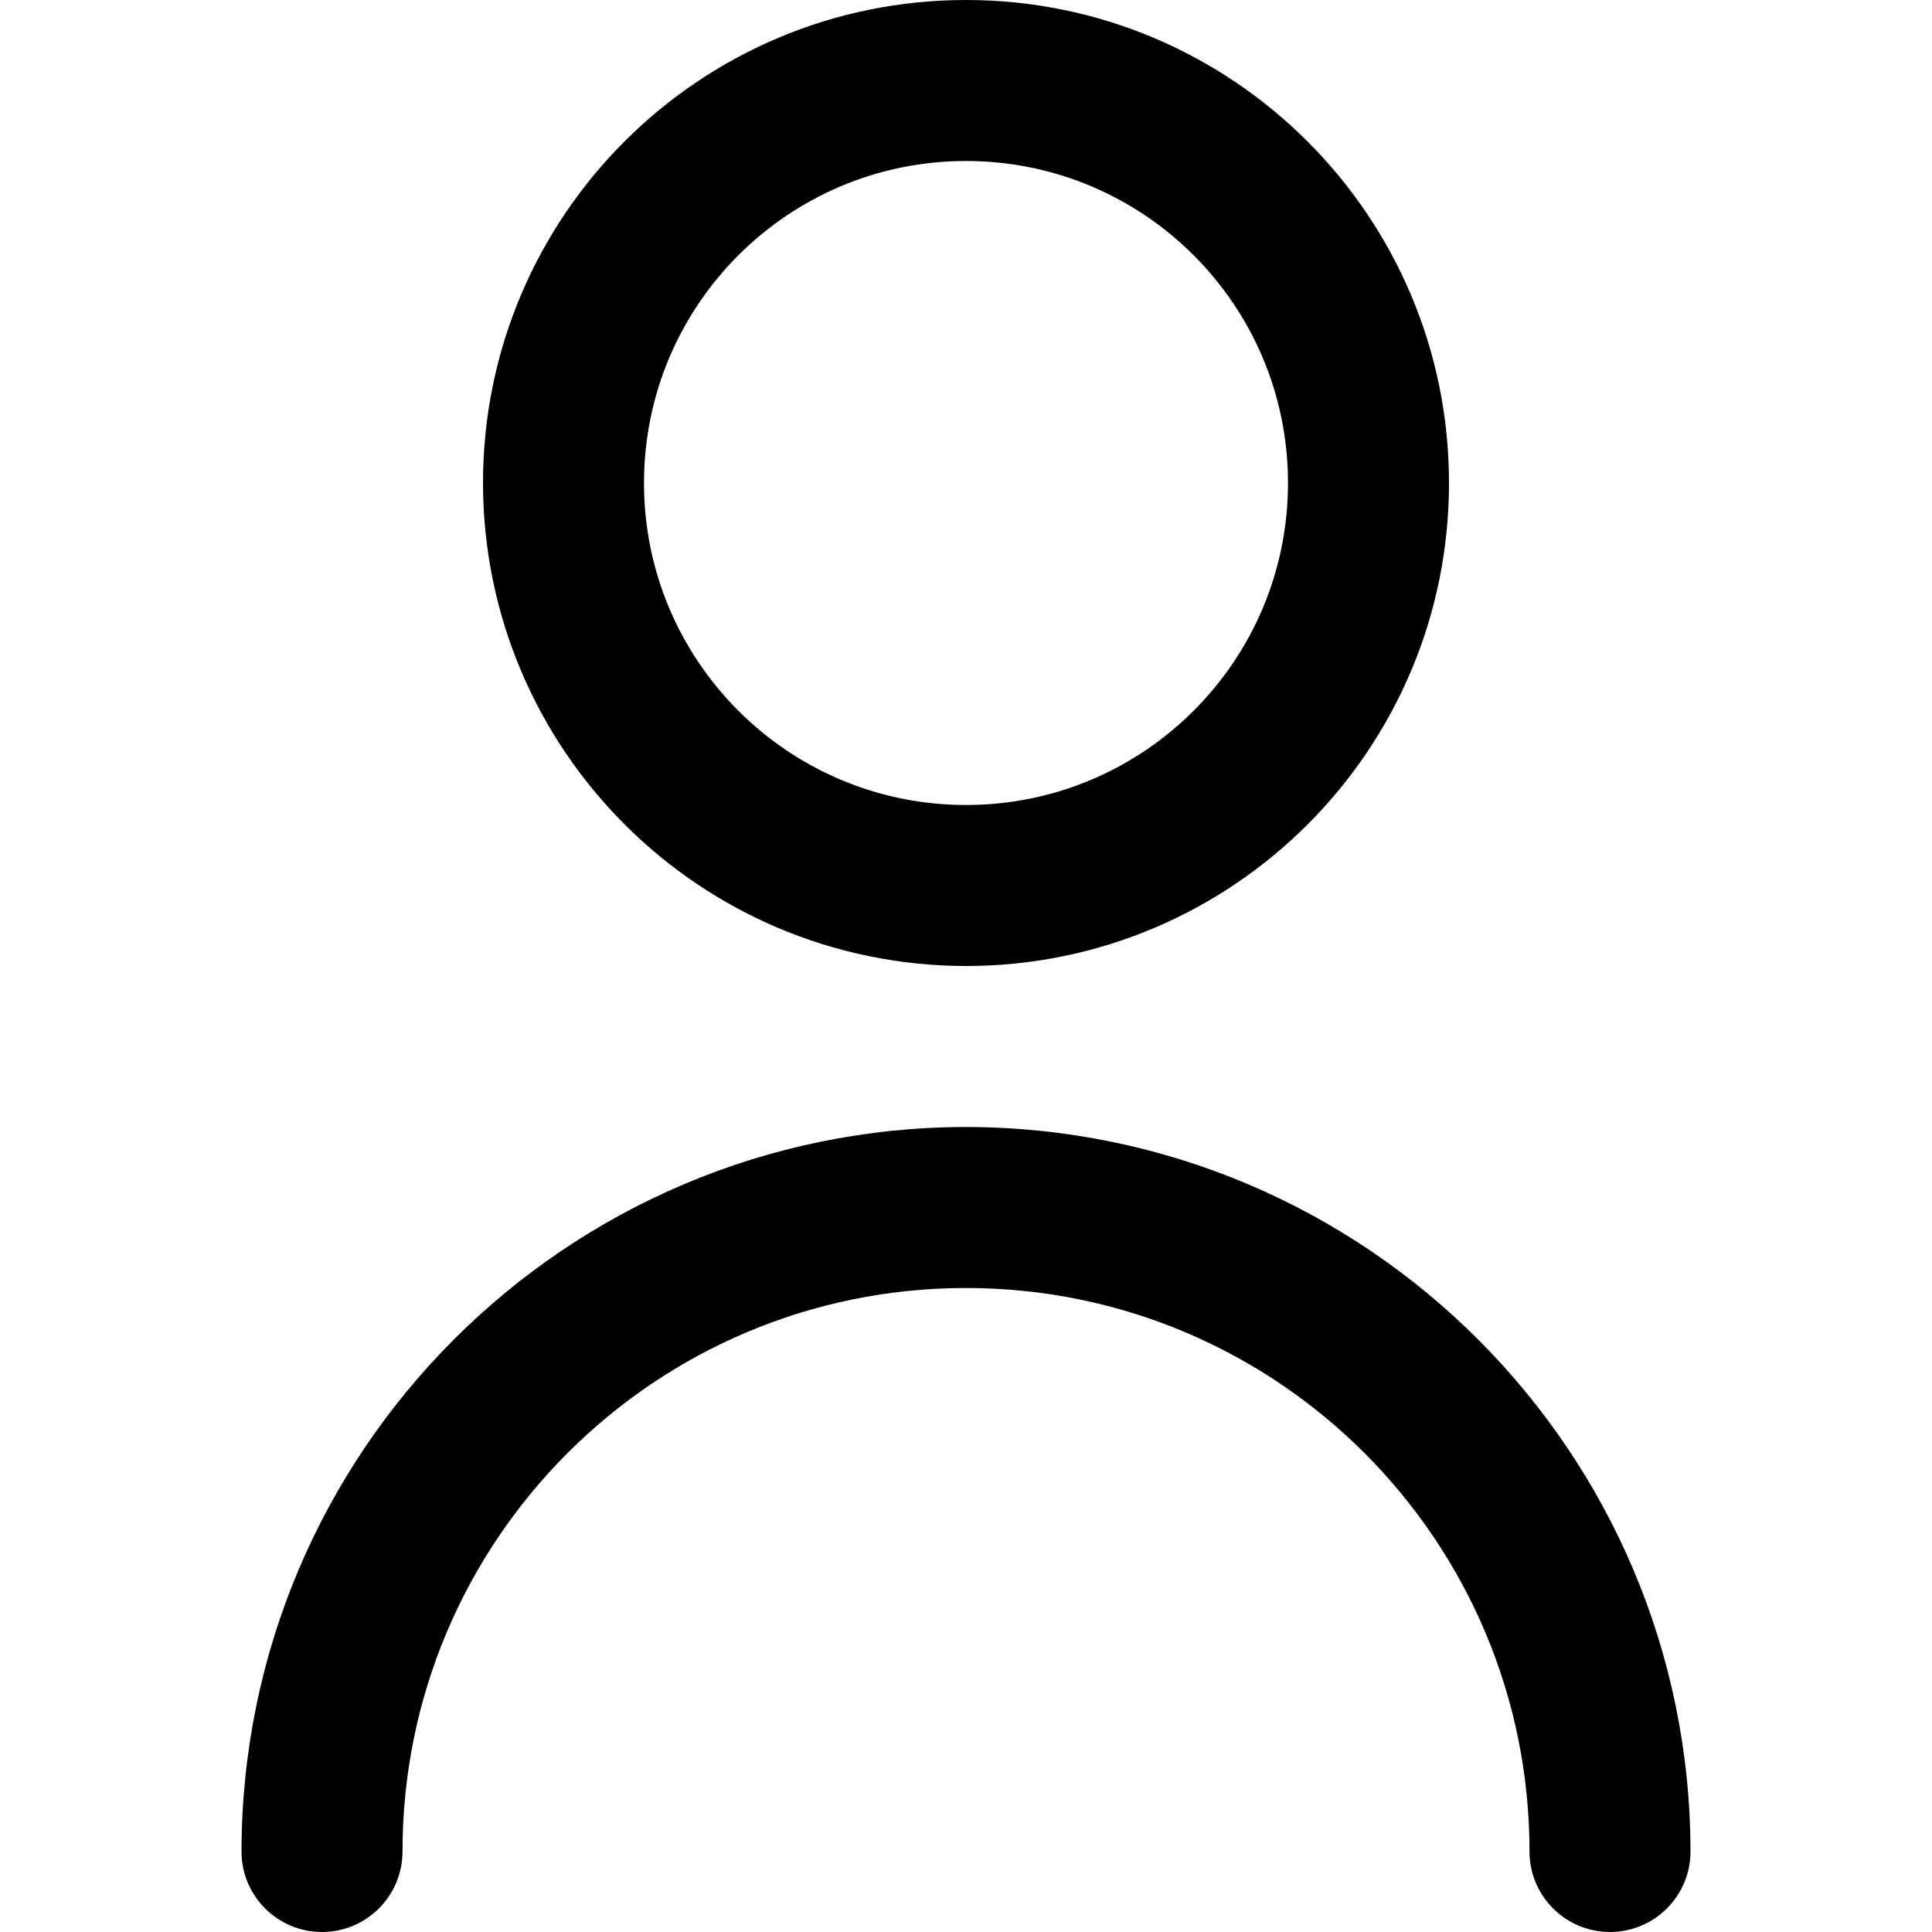
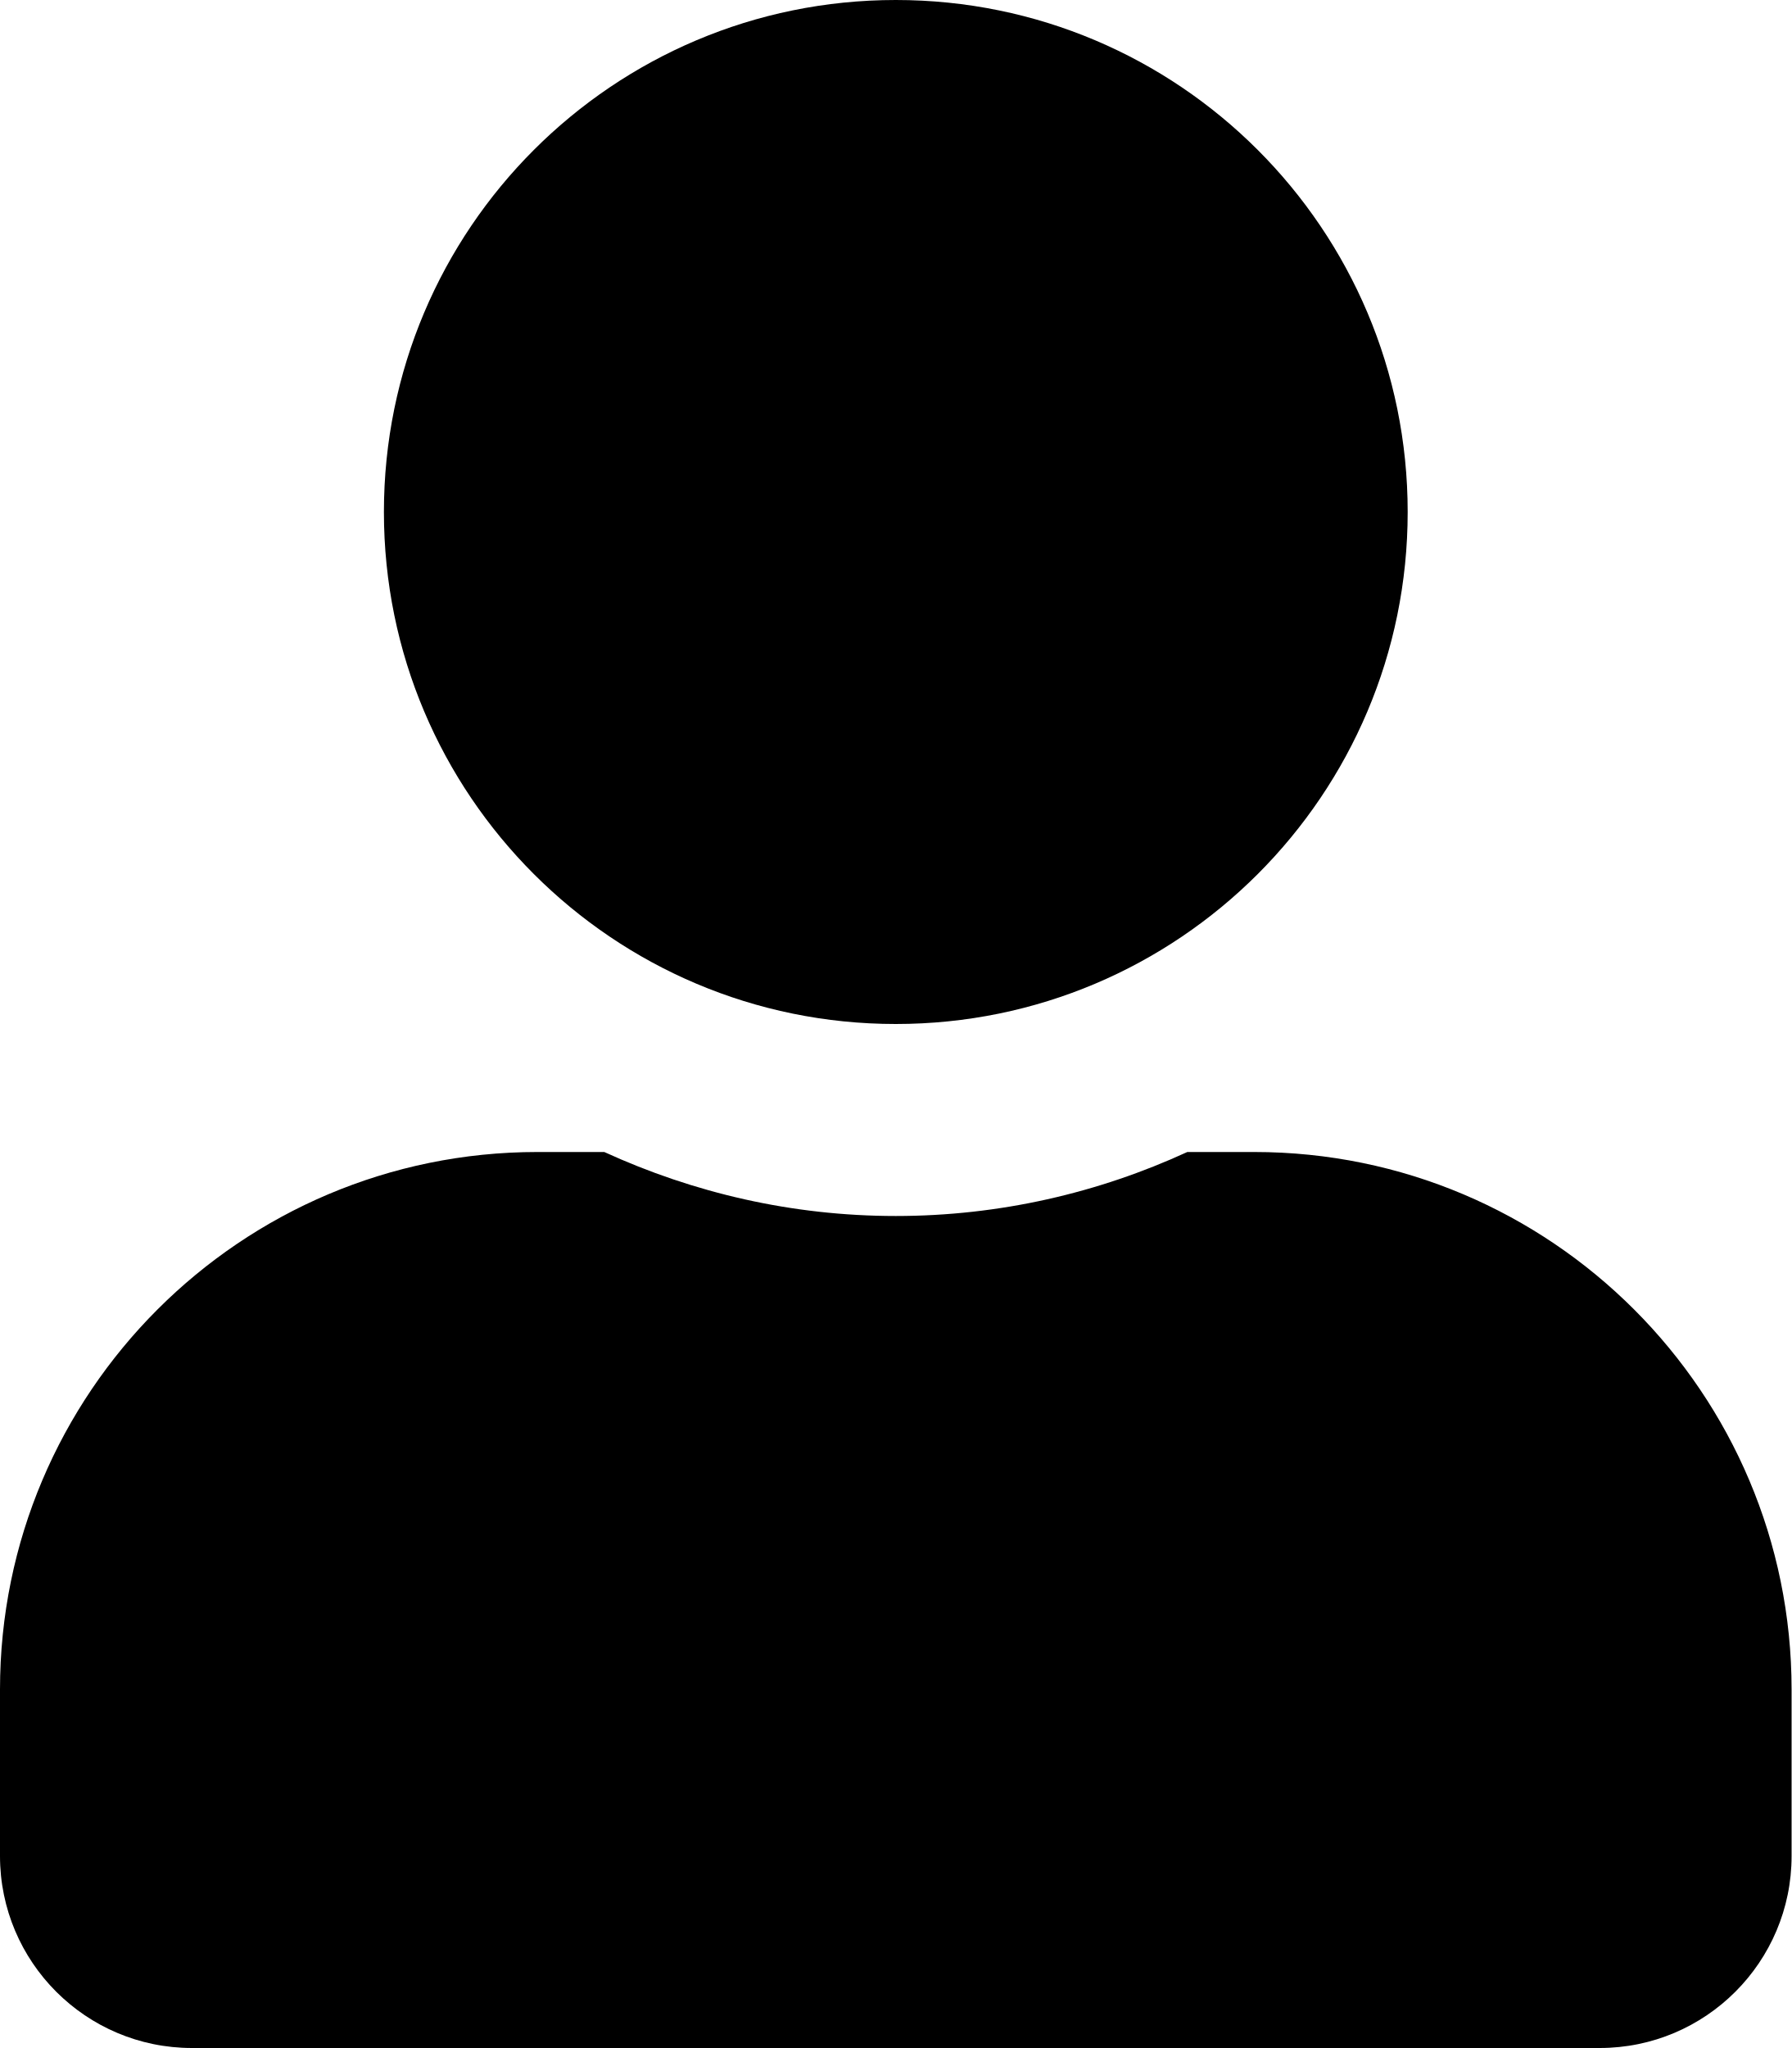
- <svg xmlns="http://www.w3.org/2000/svg" id="Outline" viewBox="0 0 24 24" width="30" height="30">
-   <path d="M12,12A6,6,0,1,0,6,6,6.006,6.006,0,0,0,12,12ZM12,2A4,4,0,1,1,8,6,4,4,0,0,1,12,2Z" />
-   <path d="M12,14a9.01,9.01,0,0,0-9,9,1,1,0,0,0,2,0,7,7,0,0,1,14,0,1,1,0,0,0,2,0A9.01,9.01,0,0,0,12,14Z" />
+ <svg xmlns="http://www.w3.org/2000/svg" aria-hidden="true" focusable="false" data-prefix="fas" data-icon="user" class="svg-inline--fa fa-user fa-w-14" role="img" viewBox="0 0 448 512">
+   <path fill="currentColor" d="M224 256c70.7 0 128-57.3 128-128S294.7 0 224 0 96 57.3 96 128s57.3 128 128 128zm89.6 32h-16.7c-22.2 10.2-46.9 16-72.9 16s-50.6-5.8-72.9-16h-16.7C60.2 288 0 348.2 0 422.4V464c0 26.5 21.5 48 48 48h352c26.5 0 48-21.5 48-48v-41.6c0-74.2-60.2-134.4-134.4-134.4z" />
</svg>
